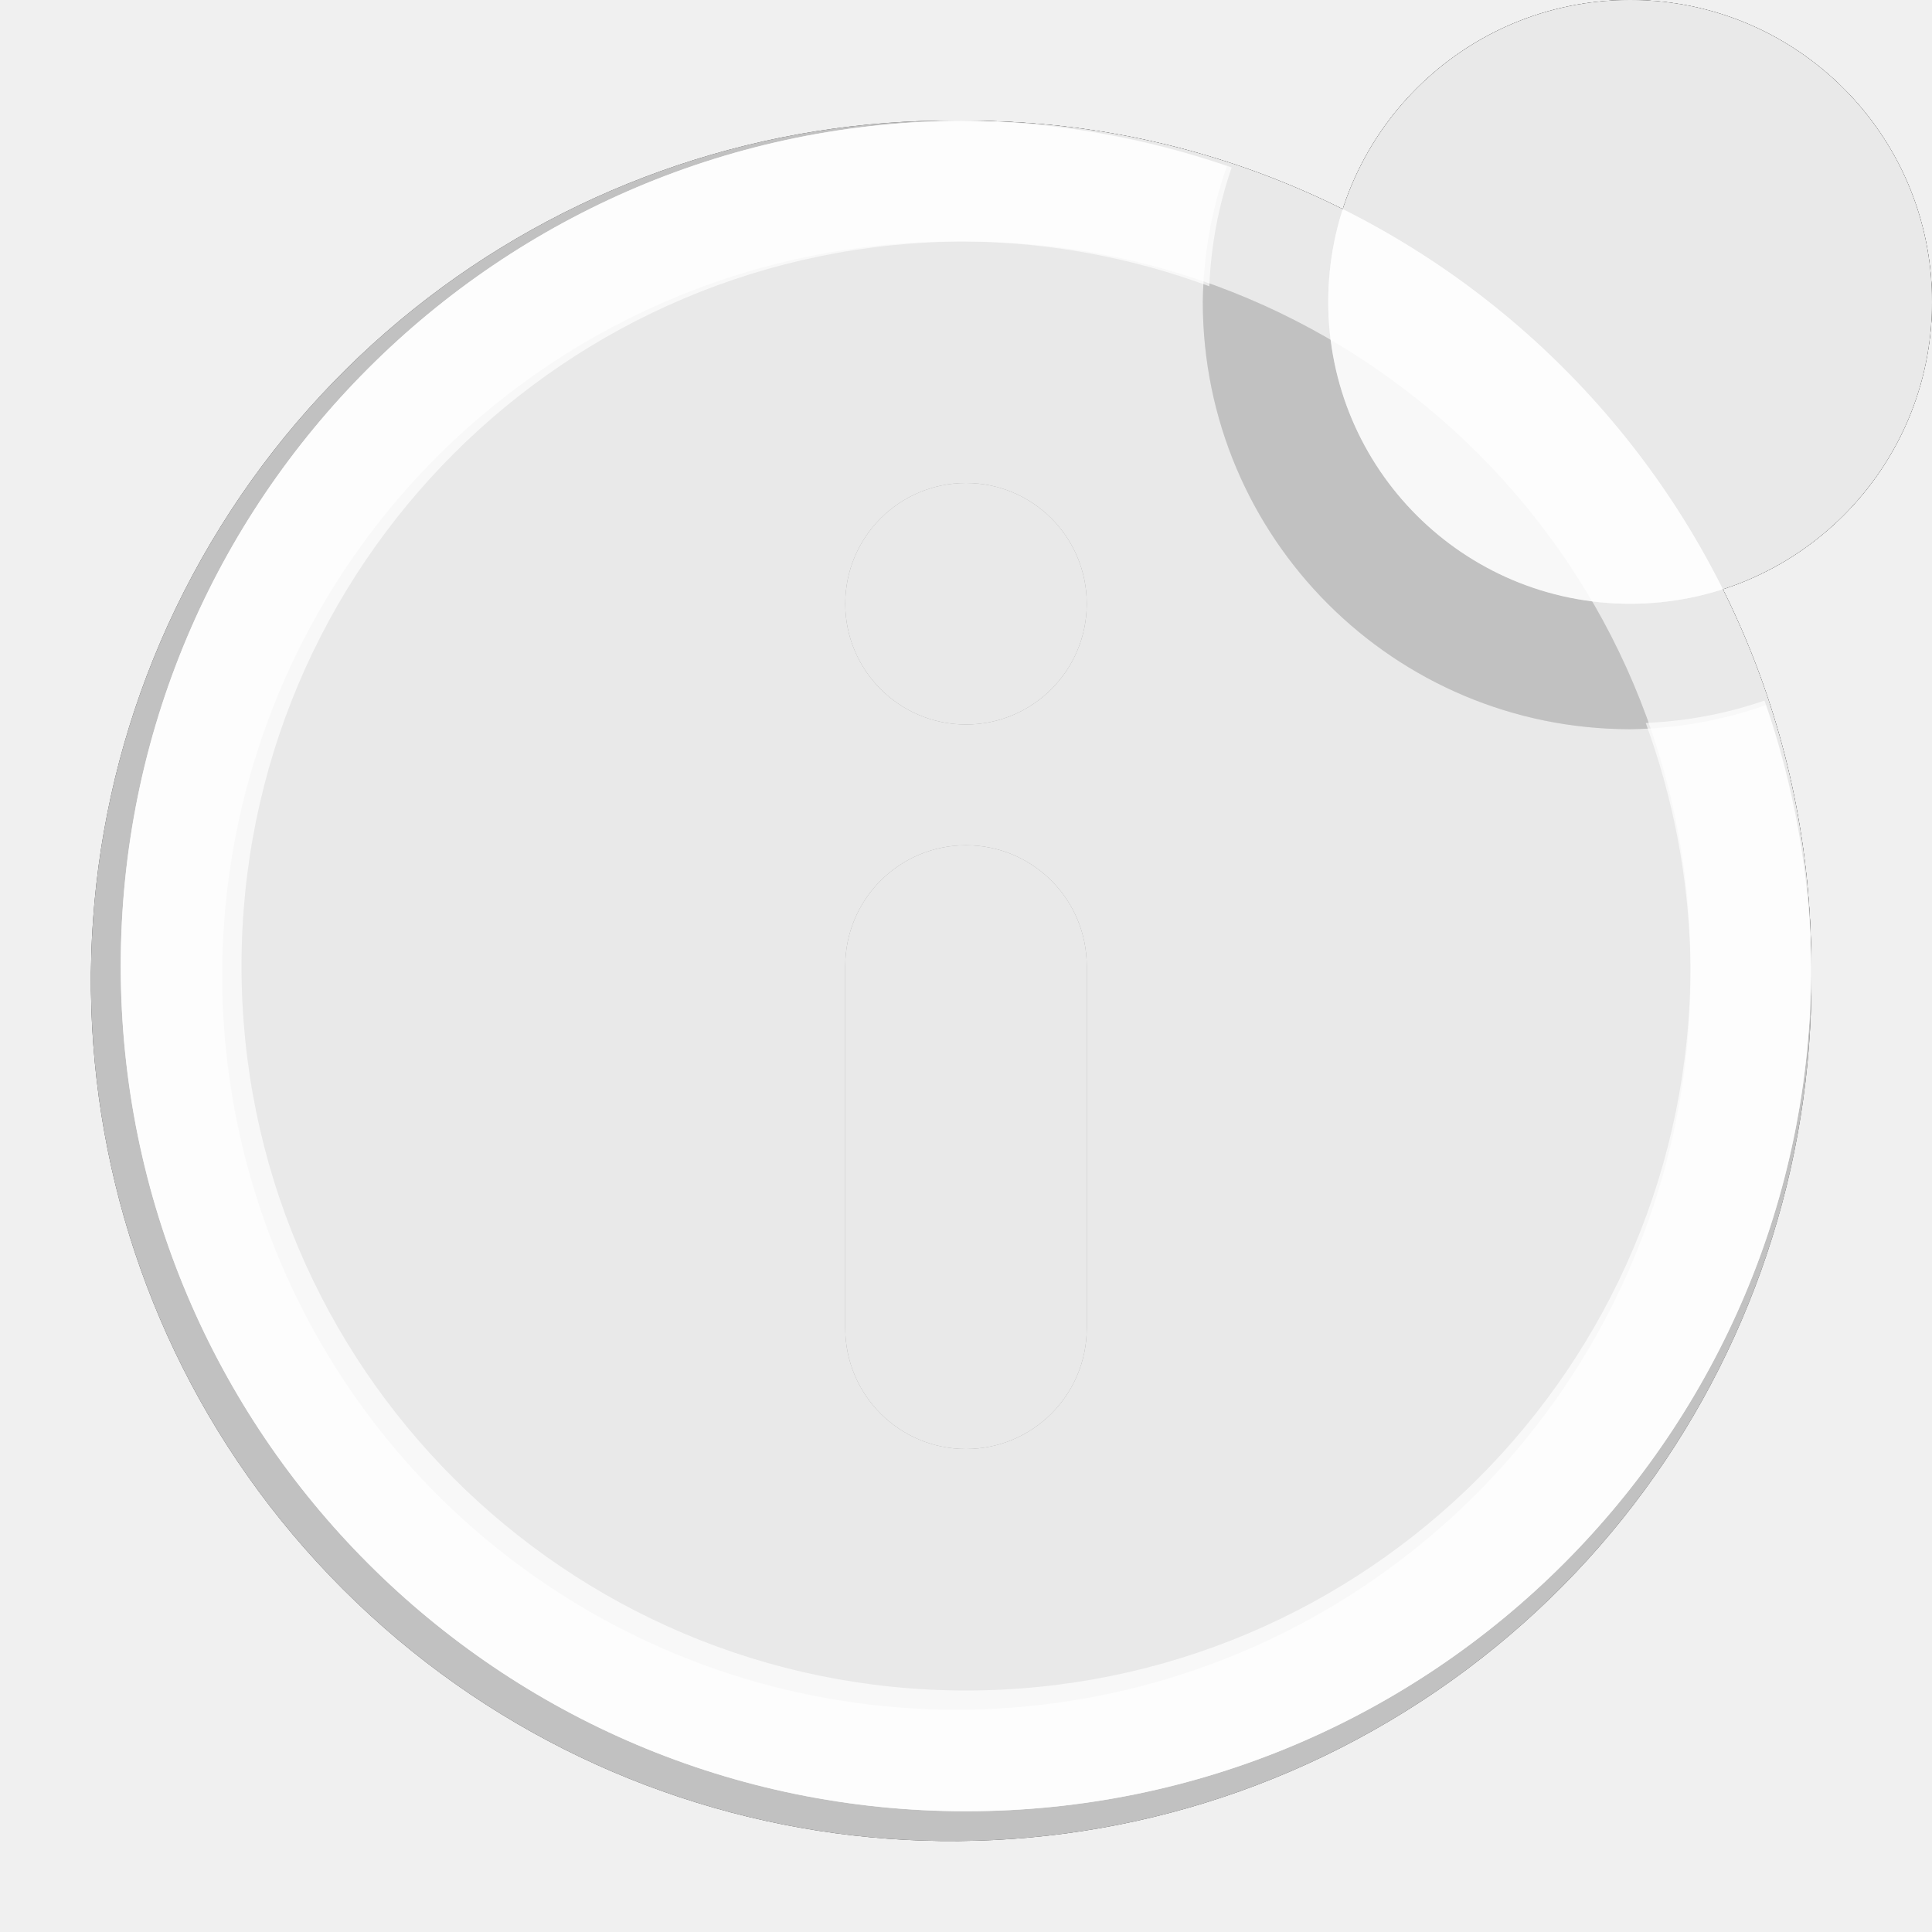
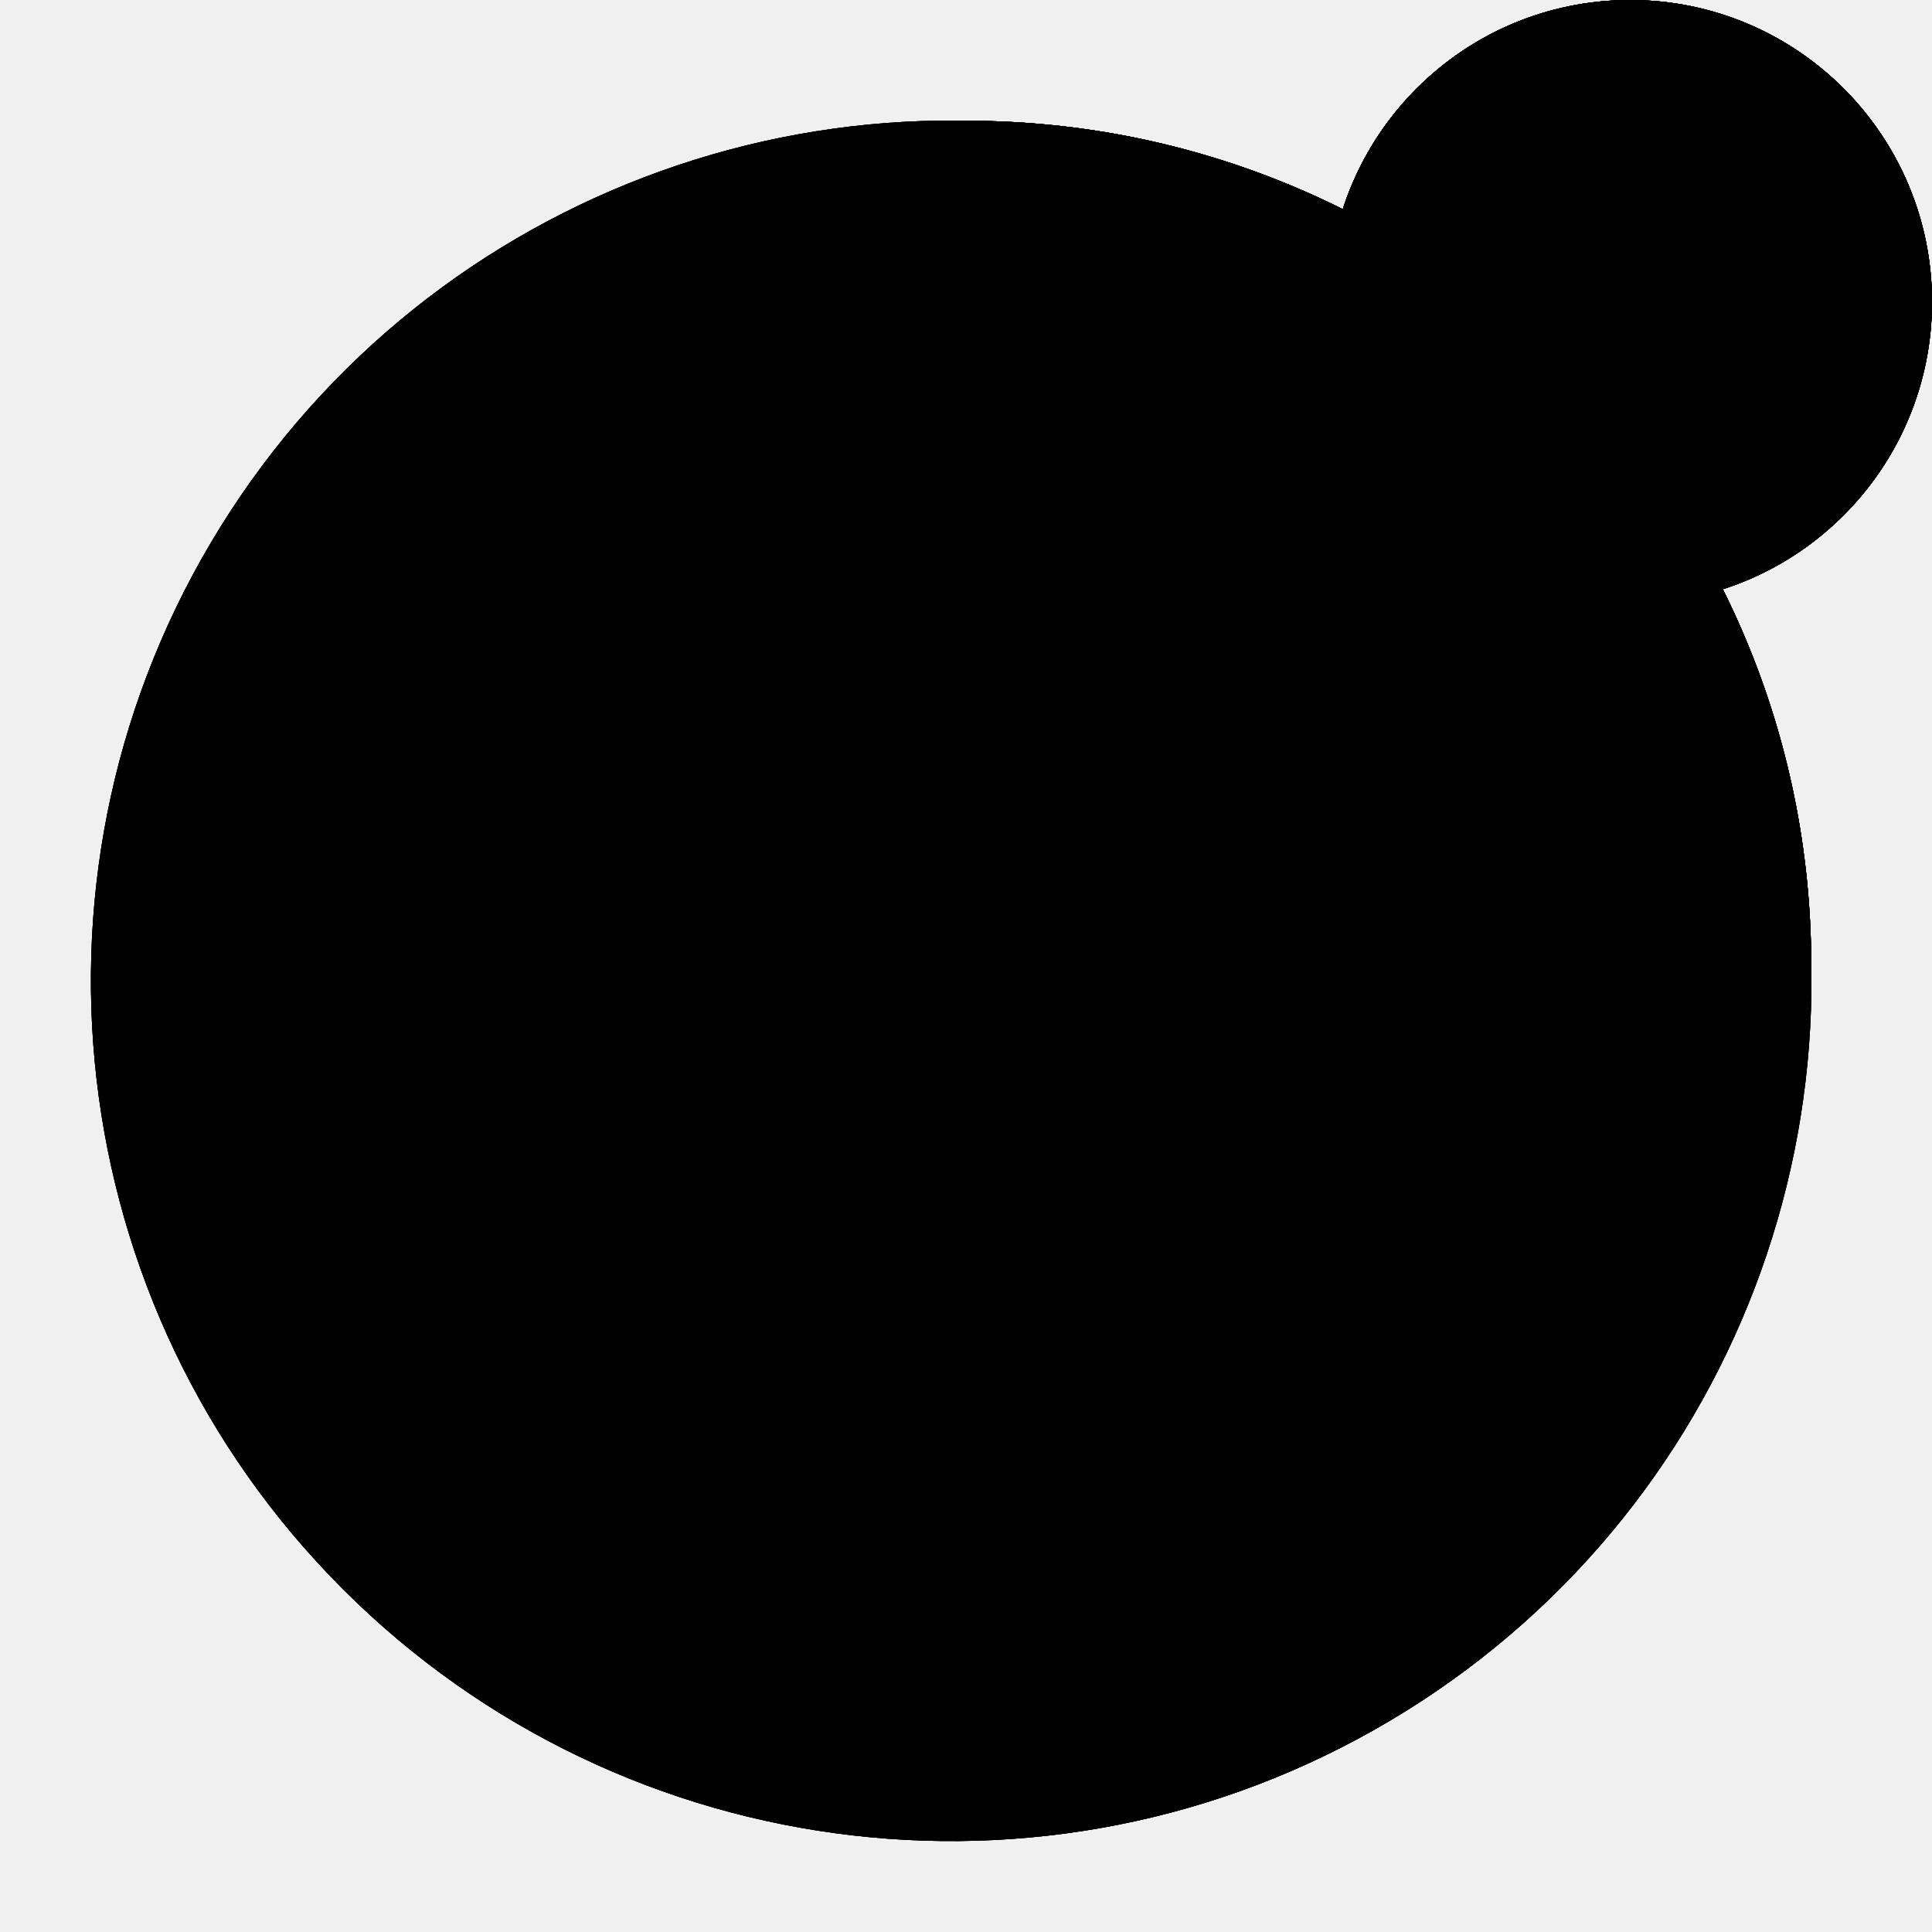
- <svg xmlns="http://www.w3.org/2000/svg" xmlns:xlink="http://www.w3.org/1999/xlink" width="16" height="16" viewBox="0 0 16 16">
+ <svg xmlns="http://www.w3.org/2000/svg" xmlns:xlink="http://www.w3.org/1999/xlink" class="fieldtext" width="16" height="16" viewBox="0 0 16 16">
+ #include ../icon-colors.inc.svg
  <style>
    use:not(:target) {
      display: none;
    }
    use {
      fill-rule: evenodd;
-       fill: -moz-fieldtext;
-       fill-opacity: .5;
-     }
-     use[id$="-black"] {
-       fill: black;
-       fill-opacity: .6;
-     }
-     use[id$="-white"] {
-       fill: white;
-       fill-opacity: .7;
    }
  </style>
  <defs>
    <path id="glyph-normal" d="M128,193a7,7,0,1,1,7-7A7,7,0,0,1,128,193Zm0-13a6,6,0,1,0,6,6A6,6,0,0,0,128,180Zm0,10a1,1,0,0,1-1-1v-3a1,1,0,0,1,2,0v3A1,1,0,0,1,128,190Zm0-6a1,1,0,1,1,1-1A1,1,0,0,1,128,184Z" transform="translate(-120 -178)" />
    <path id="glyph-hover" d="M102,179a7,7,0,1,1-7,7A7,7,0,0,1,102,179Zm0,3a1,1,0,1,1-1,1A1,1,0,0,1,102,182Zm0,3a1,1,0,0,1,1,1v3a1,1,0,0,1-2,0v-3A1,1,0,0,1,102,185Z" transform="translate(-94 -178)" />
    <path id="glyph-notice" d="M133.5,202a2.5,2.5,0,1,1,2.5-2.5A2.5,2.5,0,0,1,133.5,202Zm-5.5,1a1,1,0,1,1,1-1A1,1,0,0,1,128,203Zm1,5a1,1,0,0,1-2,0v-3a1,1,0,0,1,2,0v3Zm-1-9a6.08,6.08,0,1,0,5.629,3.987,3.452,3.452,0,0,0,.984-0.185A6.9,6.9,0,0,1,135,205a7,7,0,1,1-7-7,6.9,6.9,0,0,1,2.2.387,3.452,3.452,0,0,0-.185.984A5.951,5.951,0,0,0,128,199Z" transform="translate(-120 -197)" />
    <path id="glyph-notice-hover" d="M107.5,202a2.5,2.5,0,1,1,2.5-2.5A2.5,2.5,0,0,1,107.5,202Zm0,1.039a3.5,3.5,0,0,0,1.125-.2,7.124,7.124,0,1,1-4.464-4.464,3.5,3.5,0,0,0-.2,1.125A3.54,3.54,0,0,0,107.5,203.039ZM102,201a1,1,0,1,0,1,1A1,1,0,0,0,102,201Zm1,4a1,1,0,0,0-2,0v3a1,1,0,0,0,2,0v-3Z" transform="translate(-94 -197)" />
  </defs>
  <use id="normal" xlink:href="#glyph-normal" />
  <use id="hover" xlink:href="#glyph-hover" />
  <use id="notice" xlink:href="#glyph-notice" />
  <use id="notice-hover" xlink:href="#glyph-notice-hover" />
-   <use id="normal-black" xlink:href="#glyph-normal" />
-   <use id="hover-black" xlink:href="#glyph-hover" />
-   <use id="notice-black" xlink:href="#glyph-notice" />
-   <use id="notice-hover-black" xlink:href="#glyph-notice-hover" />
-   <use id="normal-white" xlink:href="#glyph-normal" />
-   <use id="hover-white" xlink:href="#glyph-hover" />
-   <use id="notice-white" xlink:href="#glyph-notice" />
-   <use id="notice-hover-white" xlink:href="#glyph-notice-hover" />
+   <use class="black" id="normal-black" xlink:href="#glyph-normal" />
+   <use class="black" id="hover-black" xlink:href="#glyph-hover" />
+   <use class="black" id="notice-black" xlink:href="#glyph-notice" />
+   <use class="black" id="notice-hover-black" xlink:href="#glyph-notice-hover" />
+   <use class="white" id="normal-white" xlink:href="#glyph-normal" />
+   <use class="white" id="hover-white" xlink:href="#glyph-hover" />
+   <use class="white" id="notice-white" xlink:href="#glyph-notice" />
+   <use class="white" id="notice-hover-white" xlink:href="#glyph-notice-hover" />
</svg>
